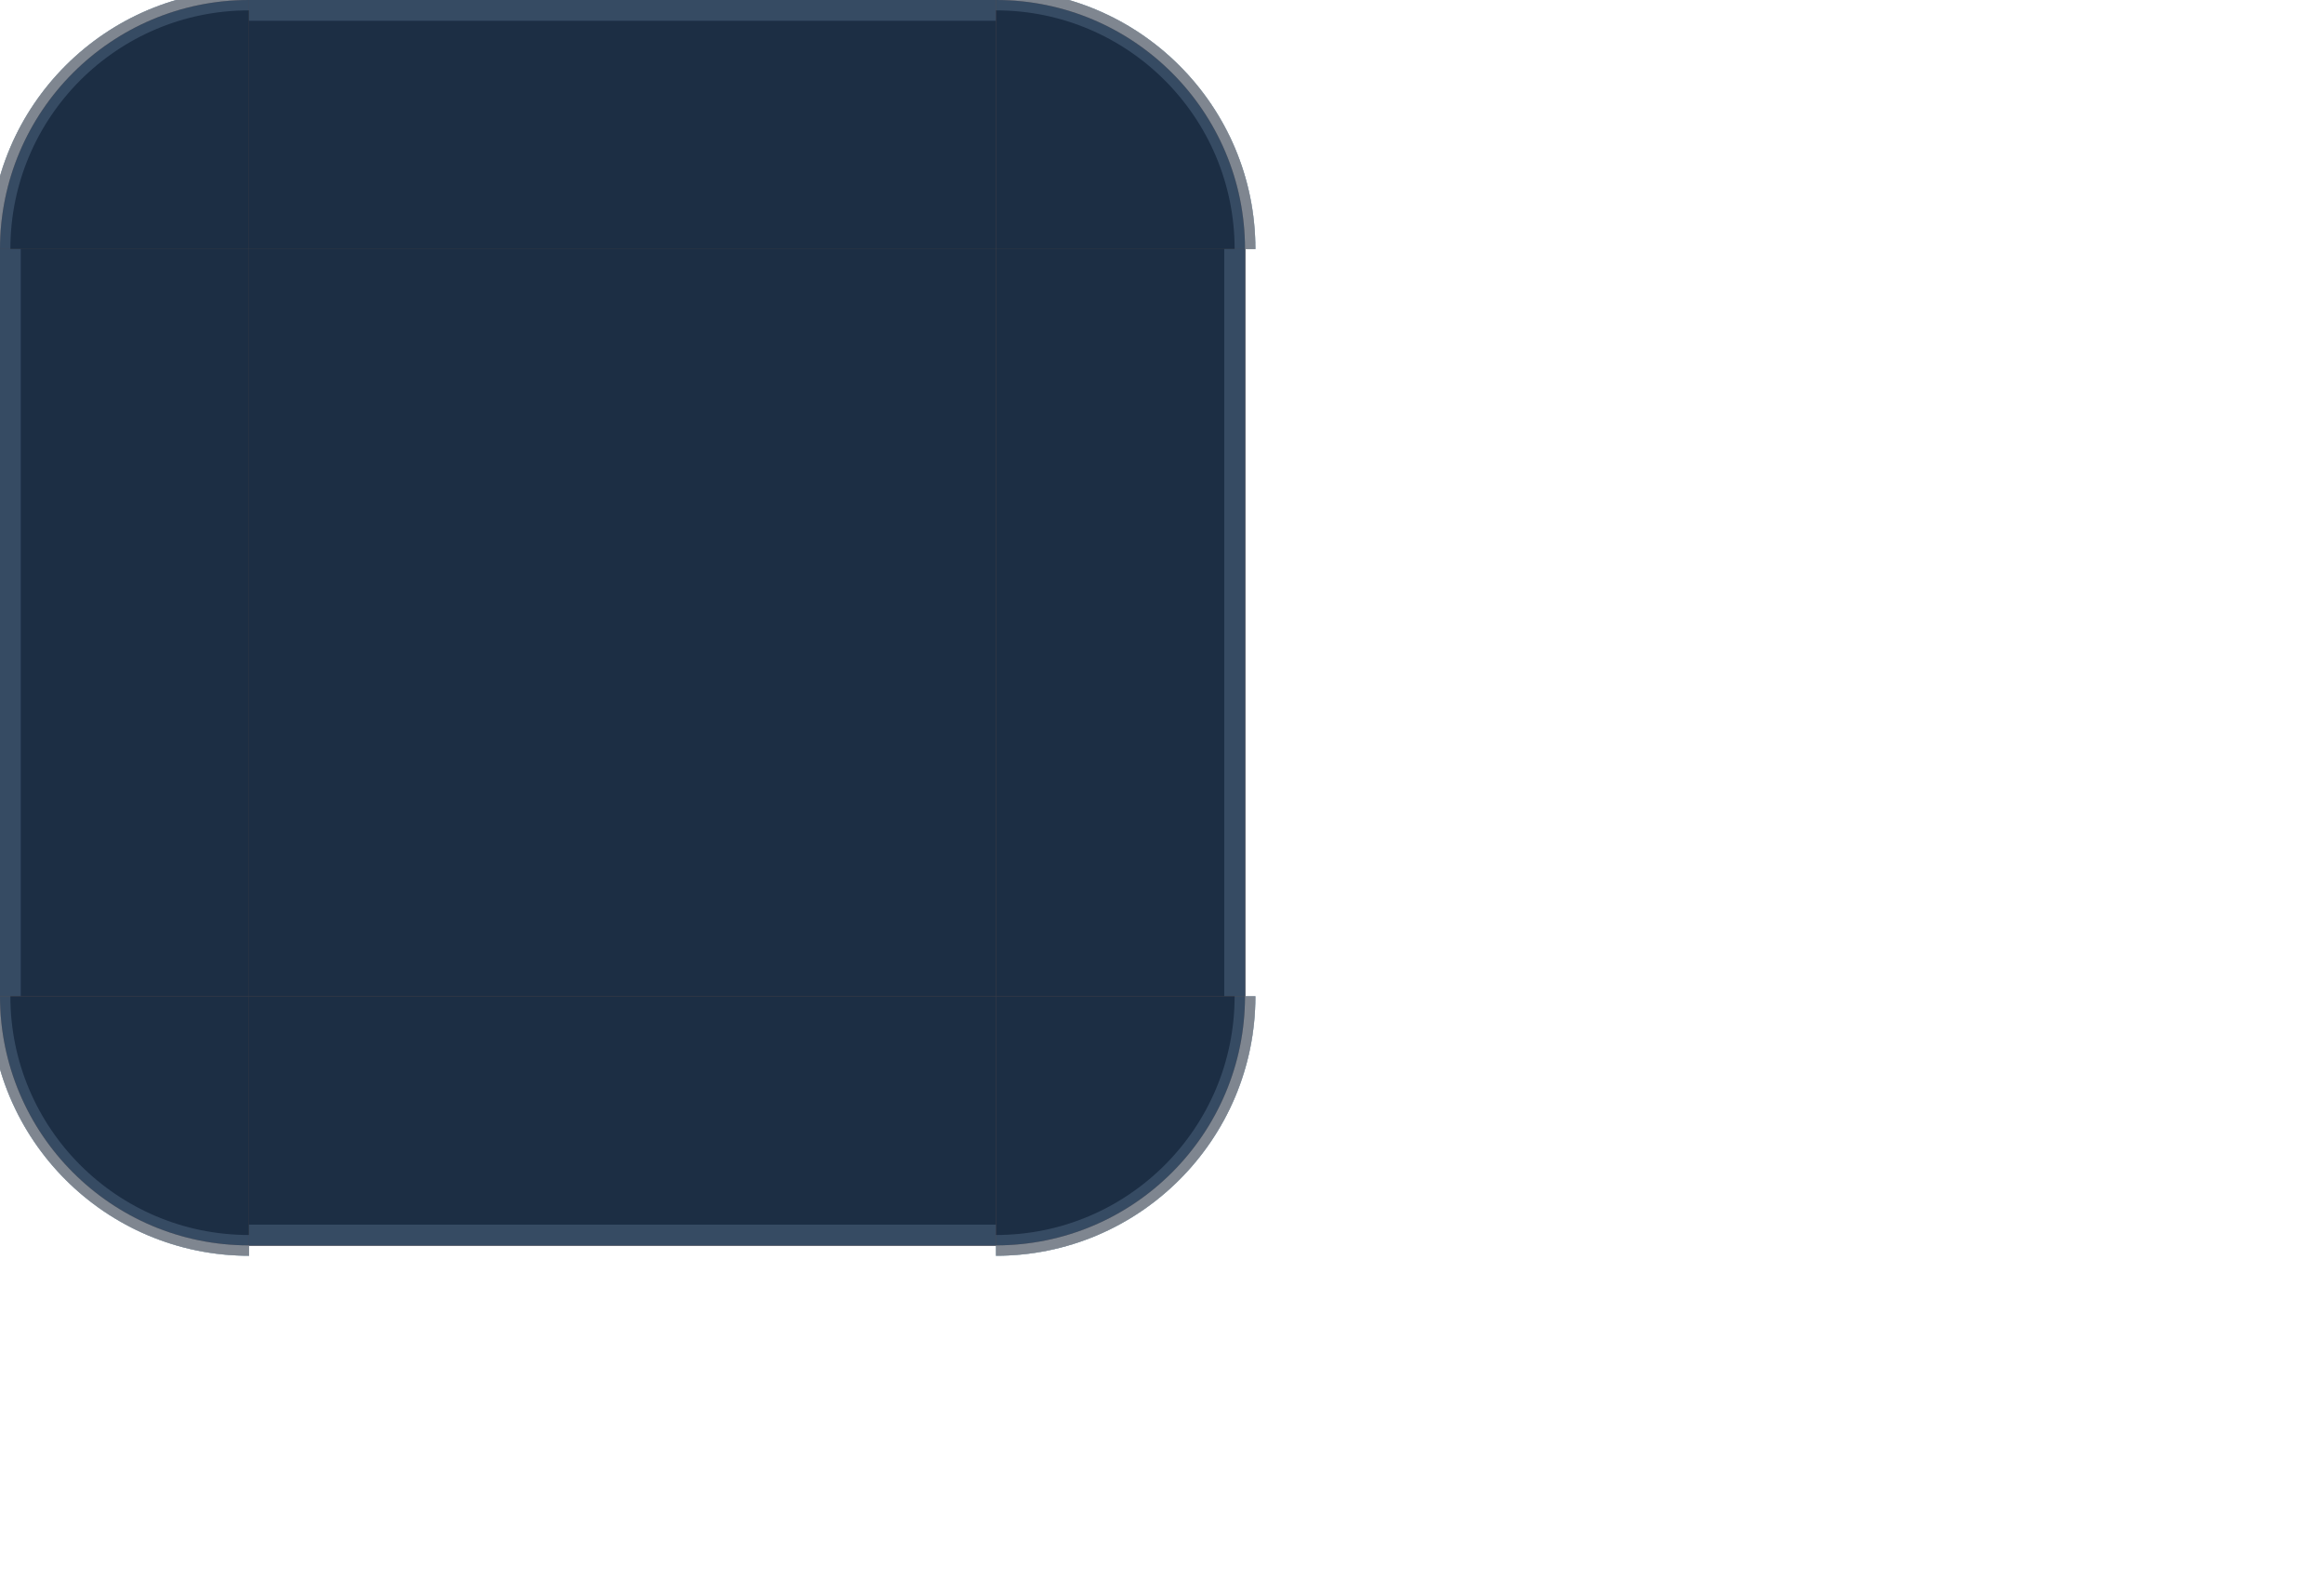
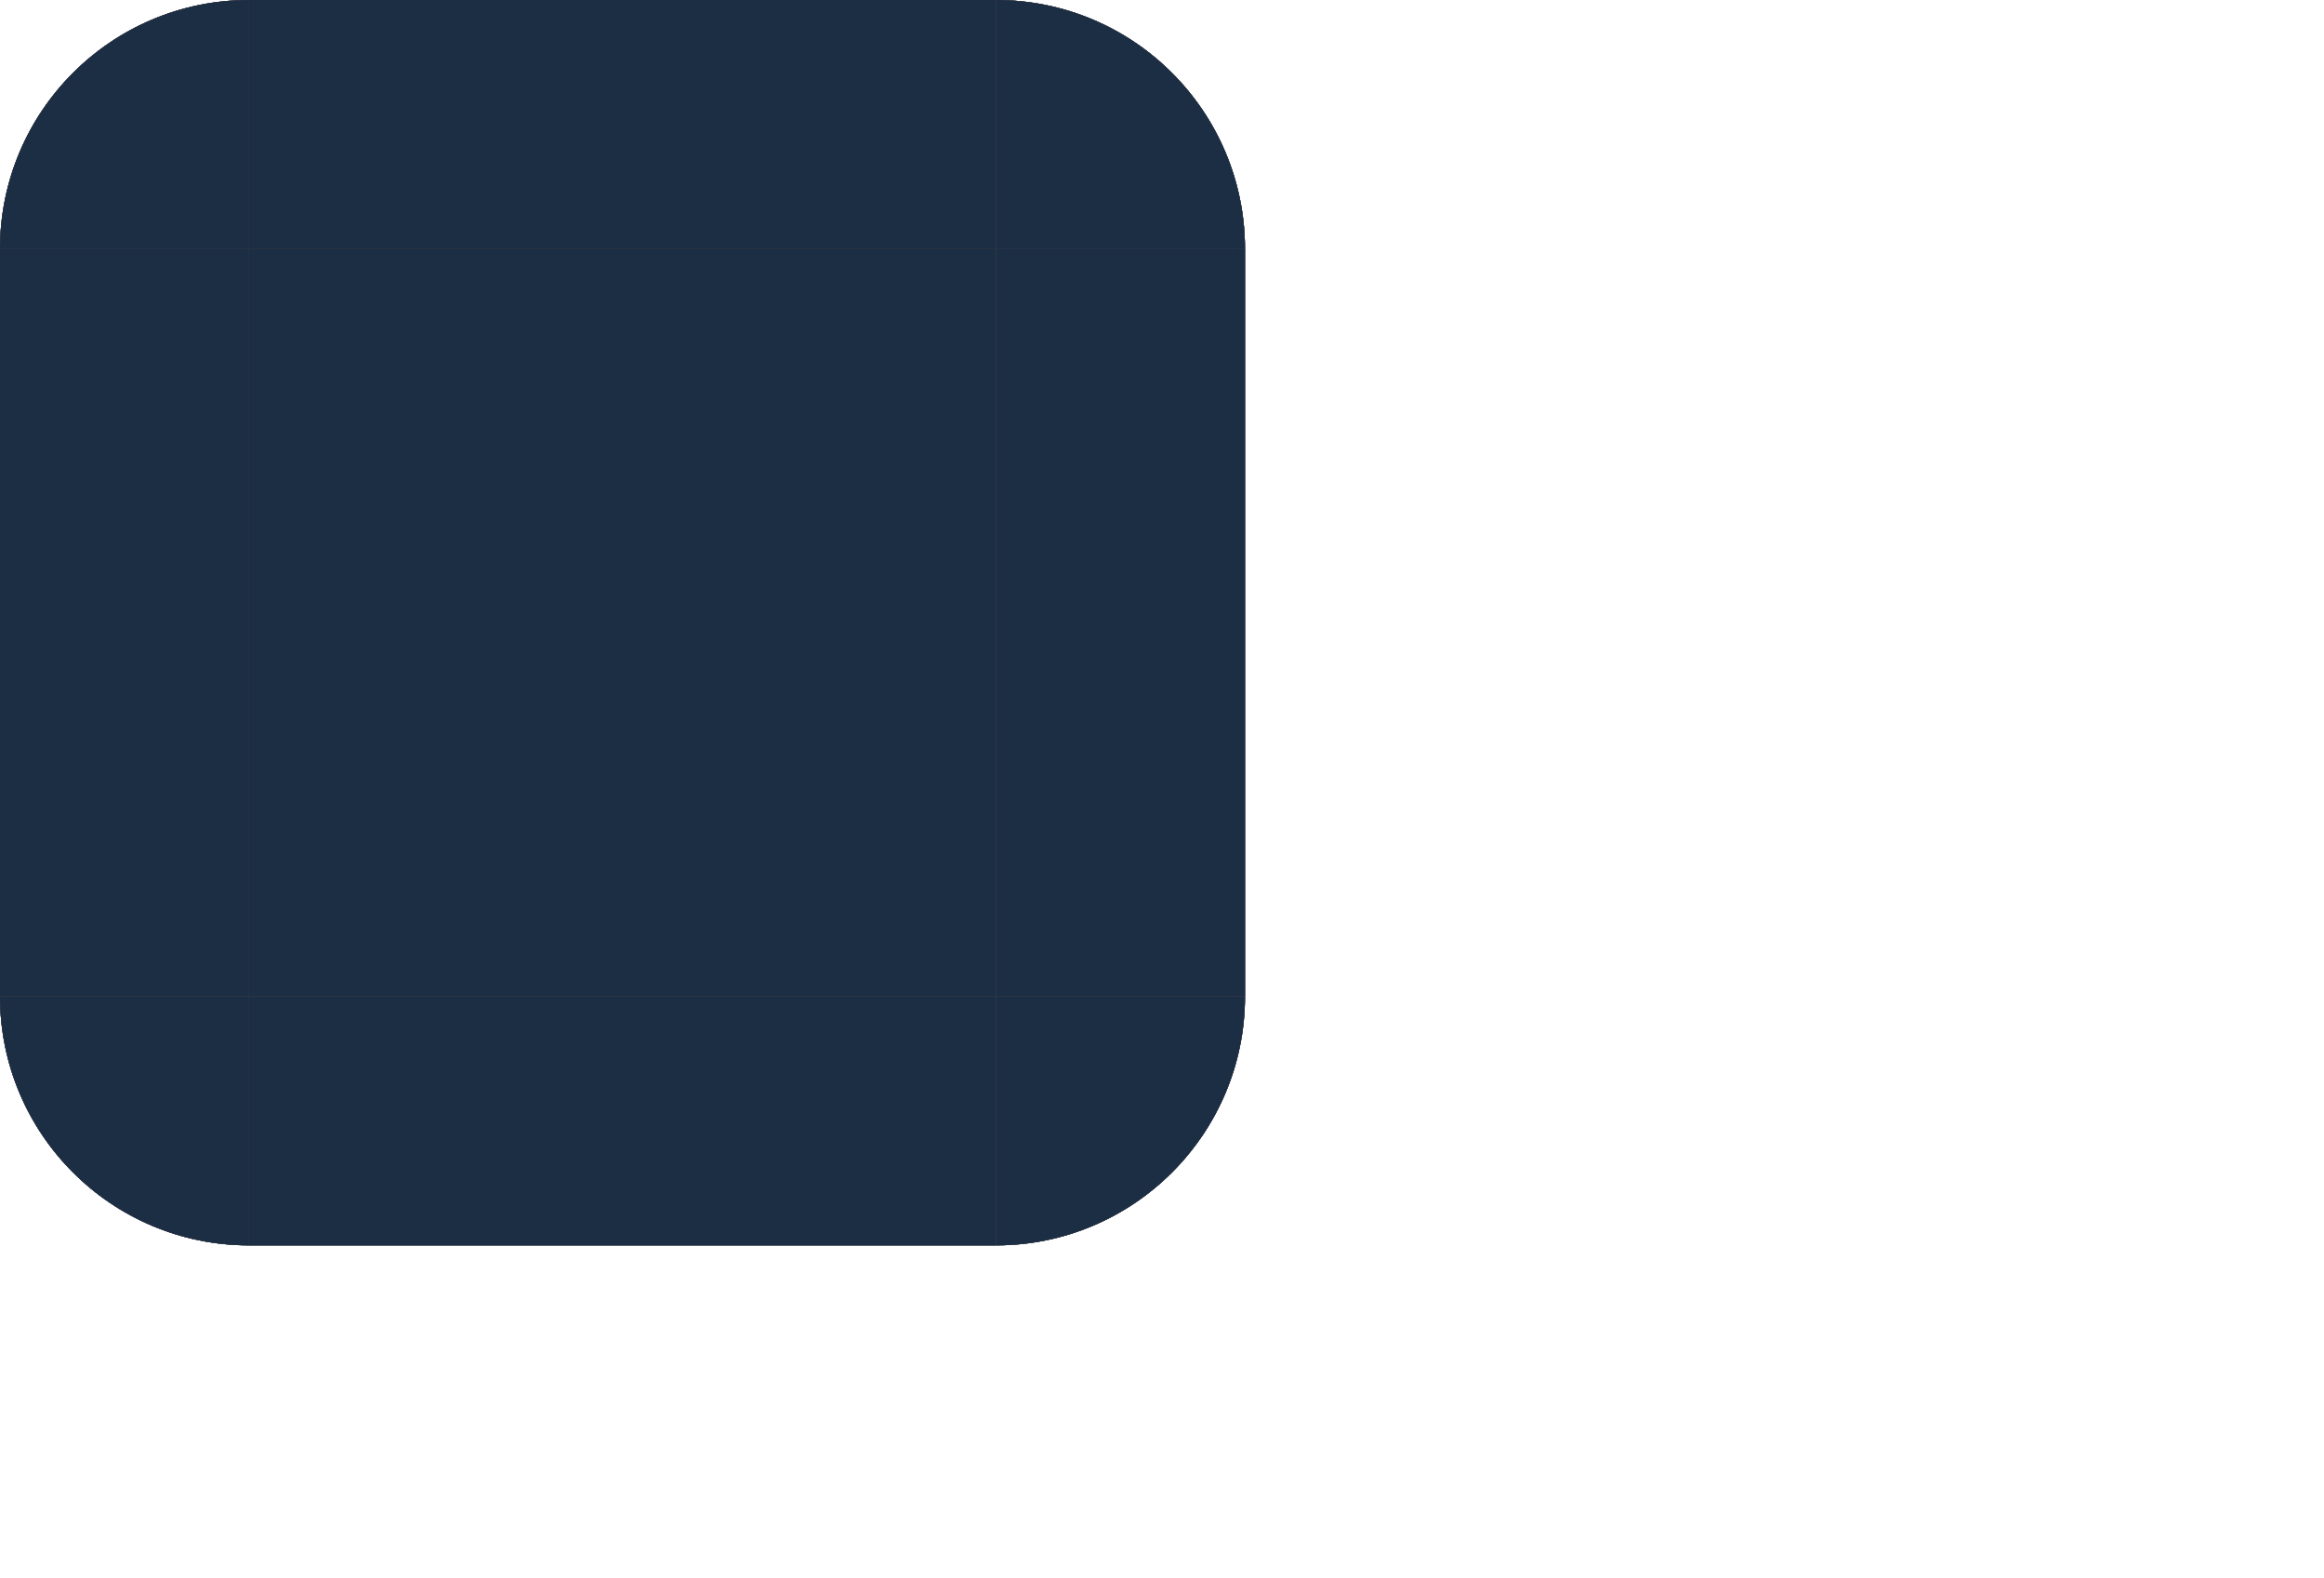
<svg xmlns="http://www.w3.org/2000/svg" width="112" height="76" viewBox="0 0 112 76">
  <g id="normal-topleft">
    <path d="M12 0 V12 H0 C0 5.373 5.373 0 12 0 Z" fill="#17263B" />
-     <path d="M0 12 C0 5.373 5.373 0 12 0" fill="none" stroke="#49627F" stroke-width="1" stroke-opacity=".53" />
  </g>
  <g id="normal-top">
    <rect x="12" y="0" width="36" height="12" fill="#17263B" />
-     <path d="M12 .5 H48" fill="none" stroke="#49627F" stroke-width="1" stroke-opacity=".53" />
  </g>
  <g id="normal-topright">
    <path d="M48 0 C54.627 0 60 5.373 60 12 H48 Z" fill="#17263B" />
-     <path d="M48 0 C54.627 0 60 5.373 60 12" fill="none" stroke="#49627F" stroke-width="1" stroke-opacity=".53" />
  </g>
  <g id="normal-left">
    <rect x="0" y="12" width="12" height="36" fill="#17263B" />
-     <path d="M.5 12 V48" fill="none" stroke="#49627F" stroke-width="1" stroke-opacity=".53" />
  </g>
  <g id="normal-center">
    <rect x="12" y="12" width="36" height="36" fill="#17263B" />
  </g>
  <g id="normal-right">
    <rect x="48" y="12" width="12" height="36" fill="#17263B" />
-     <path d="M59.5 12 V48" fill="none" stroke="#49627F" stroke-width="1" stroke-opacity=".53" />
  </g>
  <g id="normal-bottomleft">
    <path d="M0 48 H12 V60 C5.373 60 0 54.627 0 48 Z" fill="#17263B" />
-     <path d="M0 48 C0 54.627 5.373 60 12 60" fill="none" stroke="#49627F" stroke-width="1" stroke-opacity=".53" />
  </g>
  <g id="normal-bottom">
    <rect x="12" y="48" width="36" height="12" fill="#17263B" />
-     <path d="M12 59.5 H48" fill="none" stroke="#49627F" stroke-width="1" stroke-opacity=".53" />
  </g>
  <g id="normal-bottomright">
    <path d="M48 48 H60 C60 54.627 54.627 60 48 60 Z" fill="#17263B" />
-     <path d="M48 60 C54.627 60 60 54.627 60 48" fill="none" stroke="#49627F" stroke-width="1" stroke-opacity=".53" />
  </g>
  <g id="hover-topleft">
    <path d="M12 0 V12 H0 C0 5.373 5.373 0 12 0 Z" fill="#27435C" />
-     <path d="M0 12 C0 5.373 5.373 0 12 0" fill="none" stroke="#7190AC" stroke-width="1" stroke-opacity=".53" />
  </g>
  <g id="hover-top">
    <rect x="12" y="0" width="36" height="12" fill="#27435C" />
-     <path d="M12 .5 H48" fill="none" stroke="#7190AC" stroke-width="1" stroke-opacity=".53" />
  </g>
  <g id="hover-topright">
    <path d="M48 0 C54.627 0 60 5.373 60 12 H48 Z" fill="#27435C" />
-     <path d="M48 0 C54.627 0 60 5.373 60 12" fill="none" stroke="#7190AC" stroke-width="1" stroke-opacity=".53" />
  </g>
  <g id="hover-left">
    <rect x="0" y="12" width="12" height="36" fill="#27435C" />
-     <path d="M.5 12 V48" fill="none" stroke="#7190AC" stroke-width="1" stroke-opacity=".53" />
  </g>
  <g id="hover-center">
    <rect x="12" y="12" width="36" height="36" fill="#27435C" />
  </g>
  <g id="hover-right">
    <rect x="48" y="12" width="12" height="36" fill="#27435C" />
-     <path d="M59.5 12 V48" fill="none" stroke="#7190AC" stroke-width="1" stroke-opacity=".53" />
  </g>
  <g id="hover-bottomleft">
    <path d="M0 48 H12 V60 C5.373 60 0 54.627 0 48 Z" fill="#27435C" />
-     <path d="M0 48 C0 54.627 5.373 60 12 60" fill="none" stroke="#7190AC" stroke-width="1" stroke-opacity=".53" />
  </g>
  <g id="hover-bottom">
    <rect x="12" y="48" width="36" height="12" fill="#27435C" />
-     <path d="M12 59.5 H48" fill="none" stroke="#7190AC" stroke-width="1" stroke-opacity=".53" />
  </g>
  <g id="hover-bottomright">
    <path d="M48 48 H60 C60 54.627 54.627 60 48 60 Z" fill="#27435C" />
-     <path d="M48 60 C54.627 60 60 54.627 60 48" fill="none" stroke="#7190AC" stroke-width="1" stroke-opacity=".53" />
  </g>
  <g id="focus-topleft">
    <path d="M12 0 V12 H0 C0 5.373 5.373 0 12 0 Z" fill="#2B577F" />
-     <path d="M0 12 C0 5.373 5.373 0 12 0" fill="none" stroke="#64B9ED" stroke-width="1" stroke-opacity=".53" />
  </g>
  <g id="focus-top">
    <rect x="12" y="0" width="36" height="12" fill="#2B577F" />
-     <path d="M12 .5 H48" fill="none" stroke="#64B9ED" stroke-width="1" stroke-opacity=".53" />
  </g>
  <g id="focus-topright">
    <path d="M48 0 C54.627 0 60 5.373 60 12 H48 Z" fill="#2B577F" />
-     <path d="M48 0 C54.627 0 60 5.373 60 12" fill="none" stroke="#64B9ED" stroke-width="1" stroke-opacity=".53" />
  </g>
  <g id="focus-left">
    <rect x="0" y="12" width="12" height="36" fill="#2B577F" />
-     <path d="M.5 12 V48" fill="none" stroke="#64B9ED" stroke-width="1" stroke-opacity=".53" />
  </g>
  <g id="focus-center">
    <rect x="12" y="12" width="36" height="36" fill="#2B577F" />
  </g>
  <g id="focus-right">
    <rect x="48" y="12" width="12" height="36" fill="#2B577F" />
-     <path d="M59.5 12 V48" fill="none" stroke="#64B9ED" stroke-width="1" stroke-opacity=".53" />
  </g>
  <g id="focus-bottomleft">
    <path d="M0 48 H12 V60 C5.373 60 0 54.627 0 48 Z" fill="#2B577F" />
-     <path d="M0 48 C0 54.627 5.373 60 12 60" fill="none" stroke="#64B9ED" stroke-width="1" stroke-opacity=".53" />
  </g>
  <g id="focus-bottom">
    <rect x="12" y="48" width="36" height="12" fill="#2B577F" />
-     <path d="M12 59.5 H48" fill="none" stroke="#64B9ED" stroke-width="1" stroke-opacity=".53" />
  </g>
  <g id="focus-bottomright">
    <path d="M48 48 H60 C60 54.627 54.627 60 48 60 Z" fill="#2B577F" />
-     <path d="M48 60 C54.627 60 60 54.627 60 48" fill="none" stroke="#64B9ED" stroke-width="1" stroke-opacity=".53" />
  </g>
  <g id="attention-topleft">
    <path d="M12 0 V12 H0 C0 5.373 5.373 0 12 0 Z" fill="#754837" />
-     <path d="M0 12 C0 5.373 5.373 0 12 0" fill="none" stroke="#F0AD7B" stroke-width="1" stroke-opacity=".53" />
  </g>
  <g id="attention-top">
    <rect x="12" y="0" width="36" height="12" fill="#754837" />
-     <path d="M12 .5 H48" fill="none" stroke="#F0AD7B" stroke-width="1" stroke-opacity=".53" />
  </g>
  <g id="attention-topright">
    <path d="M48 0 C54.627 0 60 5.373 60 12 H48 Z" fill="#754837" />
-     <path d="M48 0 C54.627 0 60 5.373 60 12" fill="none" stroke="#F0AD7B" stroke-width="1" stroke-opacity=".53" />
  </g>
  <g id="attention-left">
    <rect x="0" y="12" width="12" height="36" fill="#754837" />
-     <path d="M.5 12 V48" fill="none" stroke="#F0AD7B" stroke-width="1" stroke-opacity=".53" />
  </g>
  <g id="attention-center">
    <rect x="12" y="12" width="36" height="36" fill="#754837" />
  </g>
  <g id="attention-right">
    <rect x="48" y="12" width="12" height="36" fill="#754837" />
-     <path d="M59.5 12 V48" fill="none" stroke="#F0AD7B" stroke-width="1" stroke-opacity=".53" />
  </g>
  <g id="attention-bottomleft">
    <path d="M0 48 H12 V60 C5.373 60 0 54.627 0 48 Z" fill="#754837" />
-     <path d="M0 48 C0 54.627 5.373 60 12 60" fill="none" stroke="#F0AD7B" stroke-width="1" stroke-opacity=".53" />
  </g>
  <g id="attention-bottom">
    <rect x="12" y="48" width="36" height="12" fill="#754837" />
-     <path d="M12 59.5 H48" fill="none" stroke="#F0AD7B" stroke-width="1" stroke-opacity=".53" />
  </g>
  <g id="attention-bottomright">
    <path d="M48 48 H60 C60 54.627 54.627 60 48 60 Z" fill="#754837" />
-     <path d="M48 60 C54.627 60 60 54.627 60 48" fill="none" stroke="#F0AD7B" stroke-width="1" stroke-opacity=".53" />
  </g>
  <g id="minimized-topleft">
    <path d="M12 0 V12 H0 C0 5.373 5.373 0 12 0 Z" fill="#1C2E44" />
-     <path d="M0 12 C0 5.373 5.373 0 12 0" fill="none" stroke="#4E657E" stroke-width="1" stroke-opacity=".53" />
  </g>
  <g id="minimized-top">
    <rect x="12" y="0" width="36" height="12" fill="#1C2E44" />
-     <path d="M12 .5 H48" fill="none" stroke="#4E657E" stroke-width="1" stroke-opacity=".53" />
  </g>
  <g id="minimized-topright">
    <path d="M48 0 C54.627 0 60 5.373 60 12 H48 Z" fill="#1C2E44" />
-     <path d="M48 0 C54.627 0 60 5.373 60 12" fill="none" stroke="#4E657E" stroke-width="1" stroke-opacity=".53" />
  </g>
  <g id="minimized-left">
    <rect x="0" y="12" width="12" height="36" fill="#1C2E44" />
-     <path d="M.5 12 V48" fill="none" stroke="#4E657E" stroke-width="1" stroke-opacity=".53" />
  </g>
  <g id="minimized-center">
    <rect x="12" y="12" width="36" height="36" fill="#1C2E44" />
  </g>
  <g id="minimized-right">
    <rect x="48" y="12" width="12" height="36" fill="#1C2E44" />
-     <path d="M59.5 12 V48" fill="none" stroke="#4E657E" stroke-width="1" stroke-opacity=".53" />
  </g>
  <g id="minimized-bottomleft">
    <path d="M0 48 H12 V60 C5.373 60 0 54.627 0 48 Z" fill="#1C2E44" />
-     <path d="M0 48 C0 54.627 5.373 60 12 60" fill="none" stroke="#4E657E" stroke-width="1" stroke-opacity=".53" />
  </g>
  <g id="minimized-bottom">
    <rect x="12" y="48" width="36" height="12" fill="#1C2E44" />
-     <path d="M12 59.5 H48" fill="none" stroke="#4E657E" stroke-width="1" stroke-opacity=".53" />
  </g>
  <g id="minimized-bottomright">
    <path d="M48 48 H60 C60 54.627 54.627 60 48 60 Z" fill="#1C2E44" />
-     <path d="M48 60 C54.627 60 60 54.627 60 48" fill="none" stroke="#4E657E" stroke-width="1" stroke-opacity=".53" />
  </g>
  <rect id="hint-top-margin" x="72" y="4" width="2" height="10" fill="#000" fill-opacity="0" />
  <rect id="hint-right-margin" x="76" y="4" width="10" height="2" fill="#000" fill-opacity="0" />
  <rect id="hint-bottom-margin" x="88" y="4" width="2" height="10" fill="#000" fill-opacity="0" />
  <rect id="hint-left-margin" x="92" y="4" width="10" height="2" fill="#000" fill-opacity="0" />
</svg>
